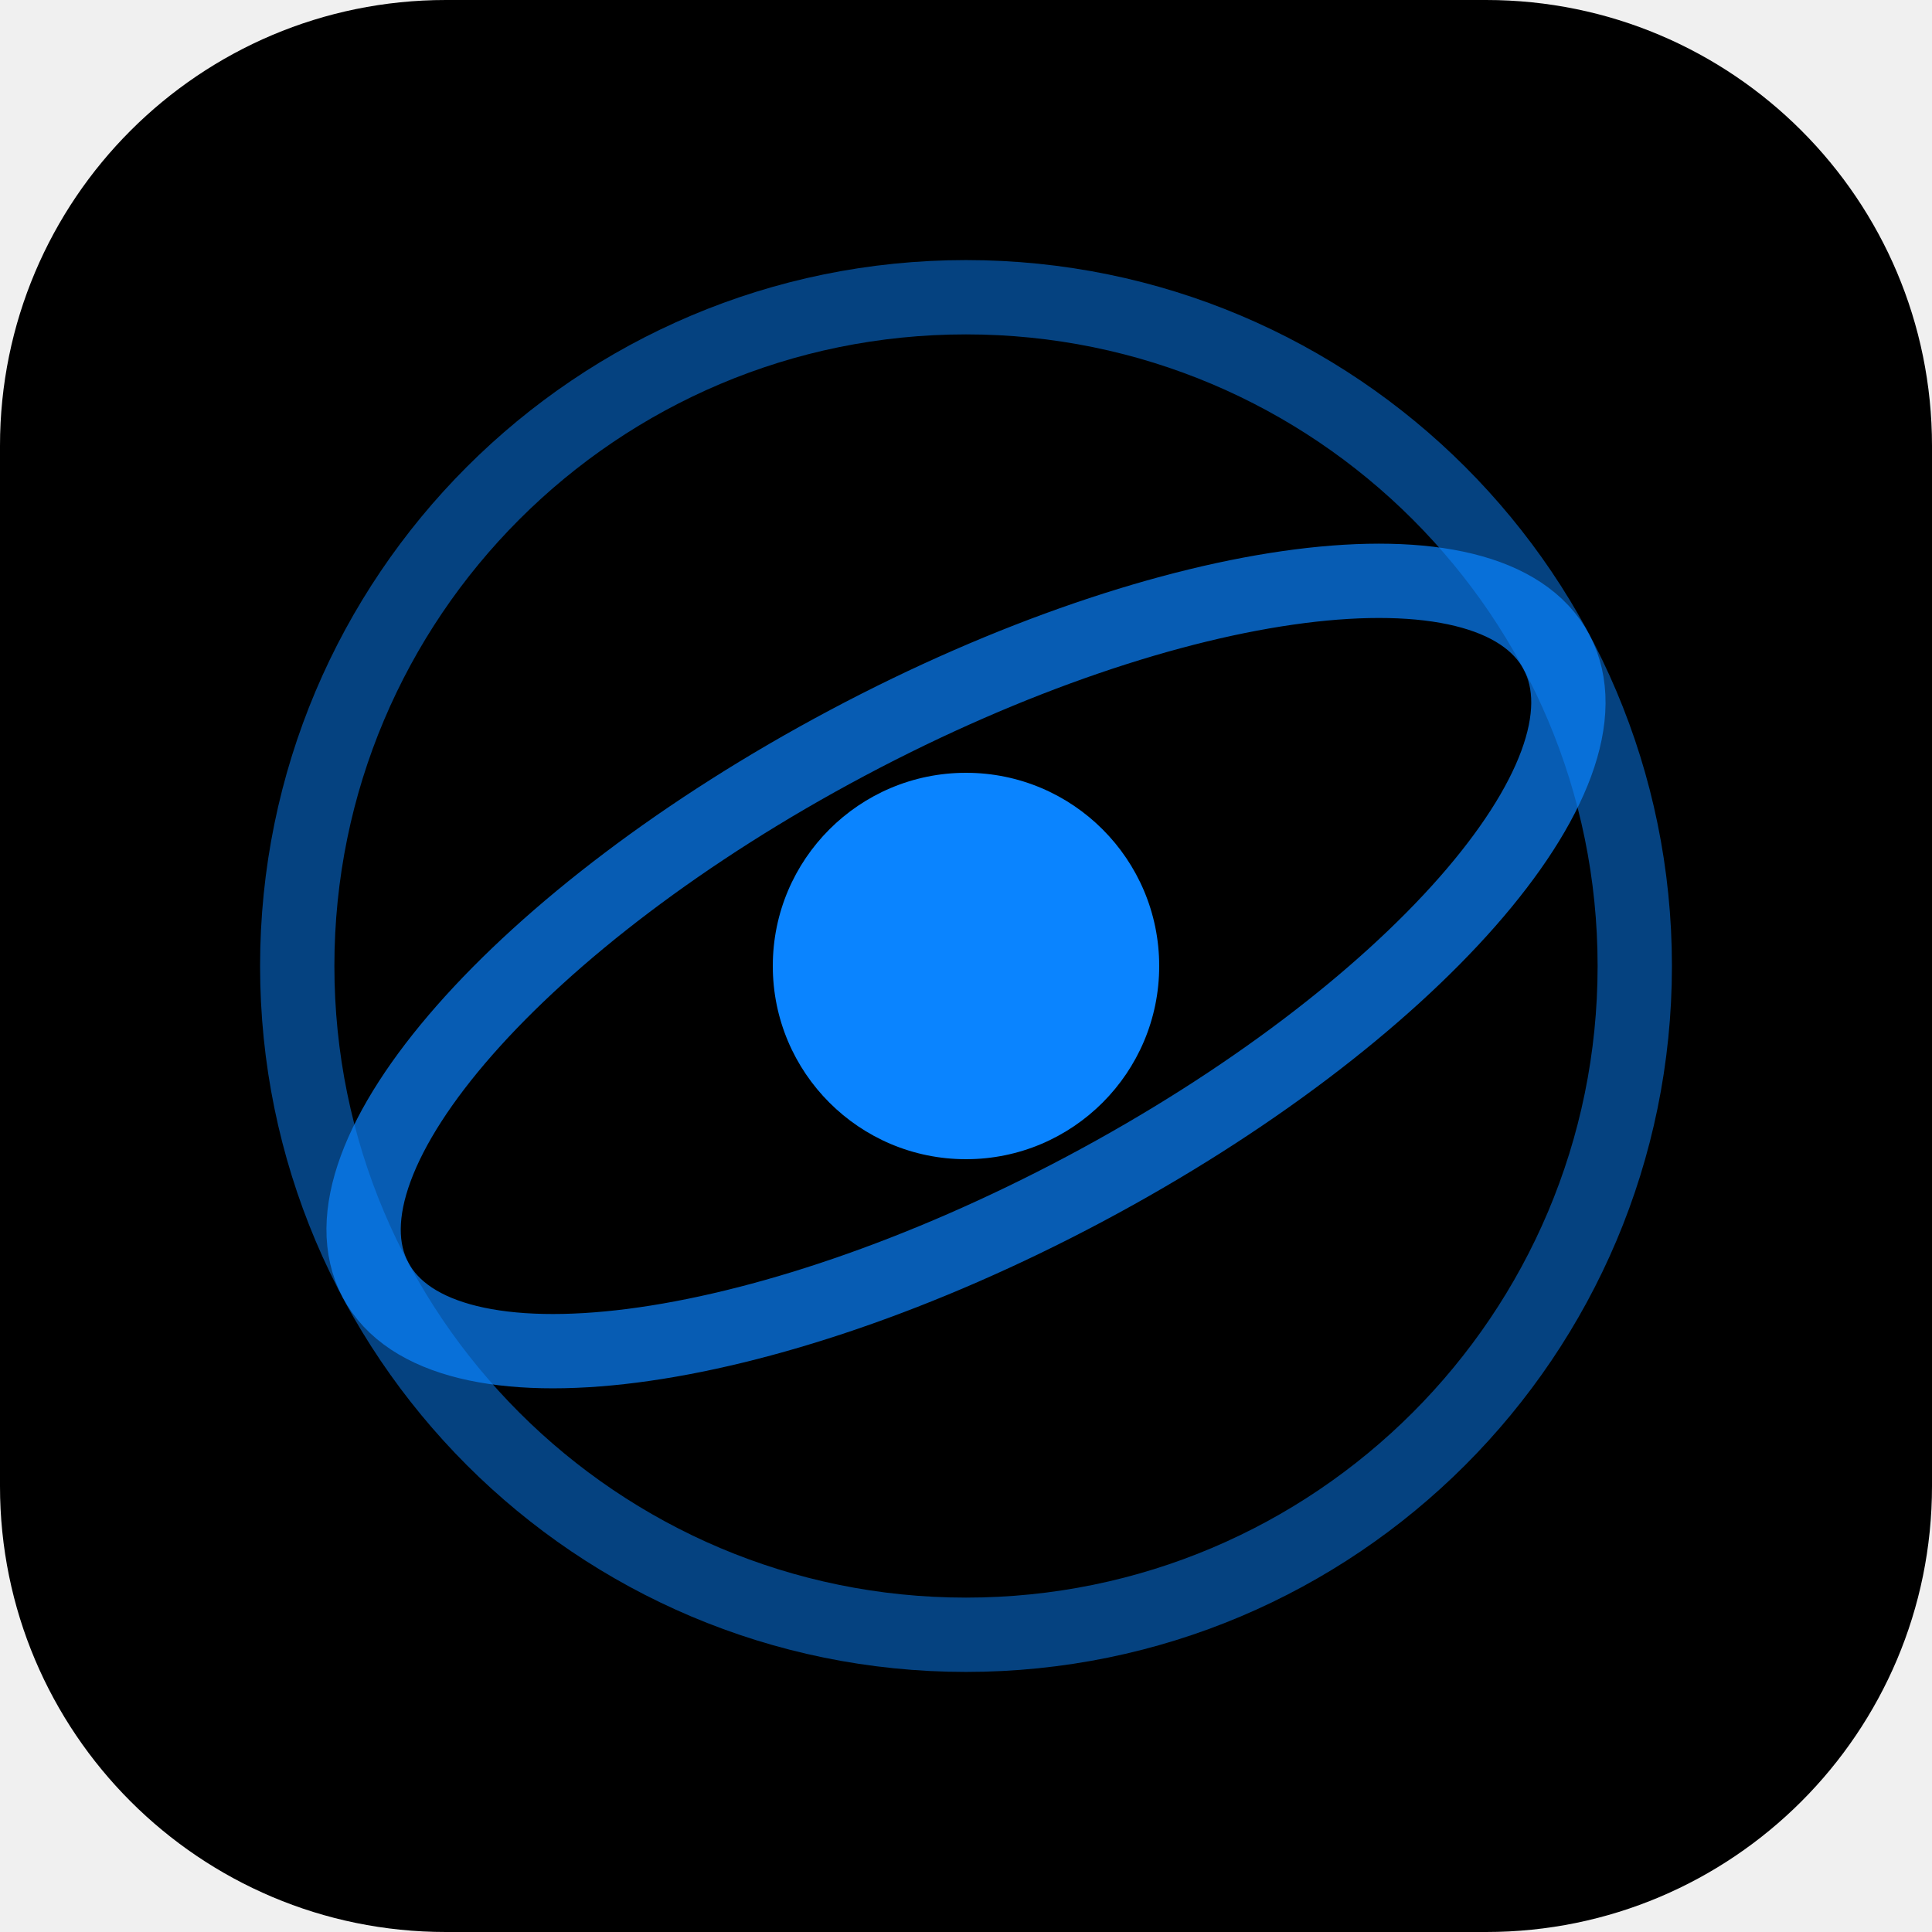
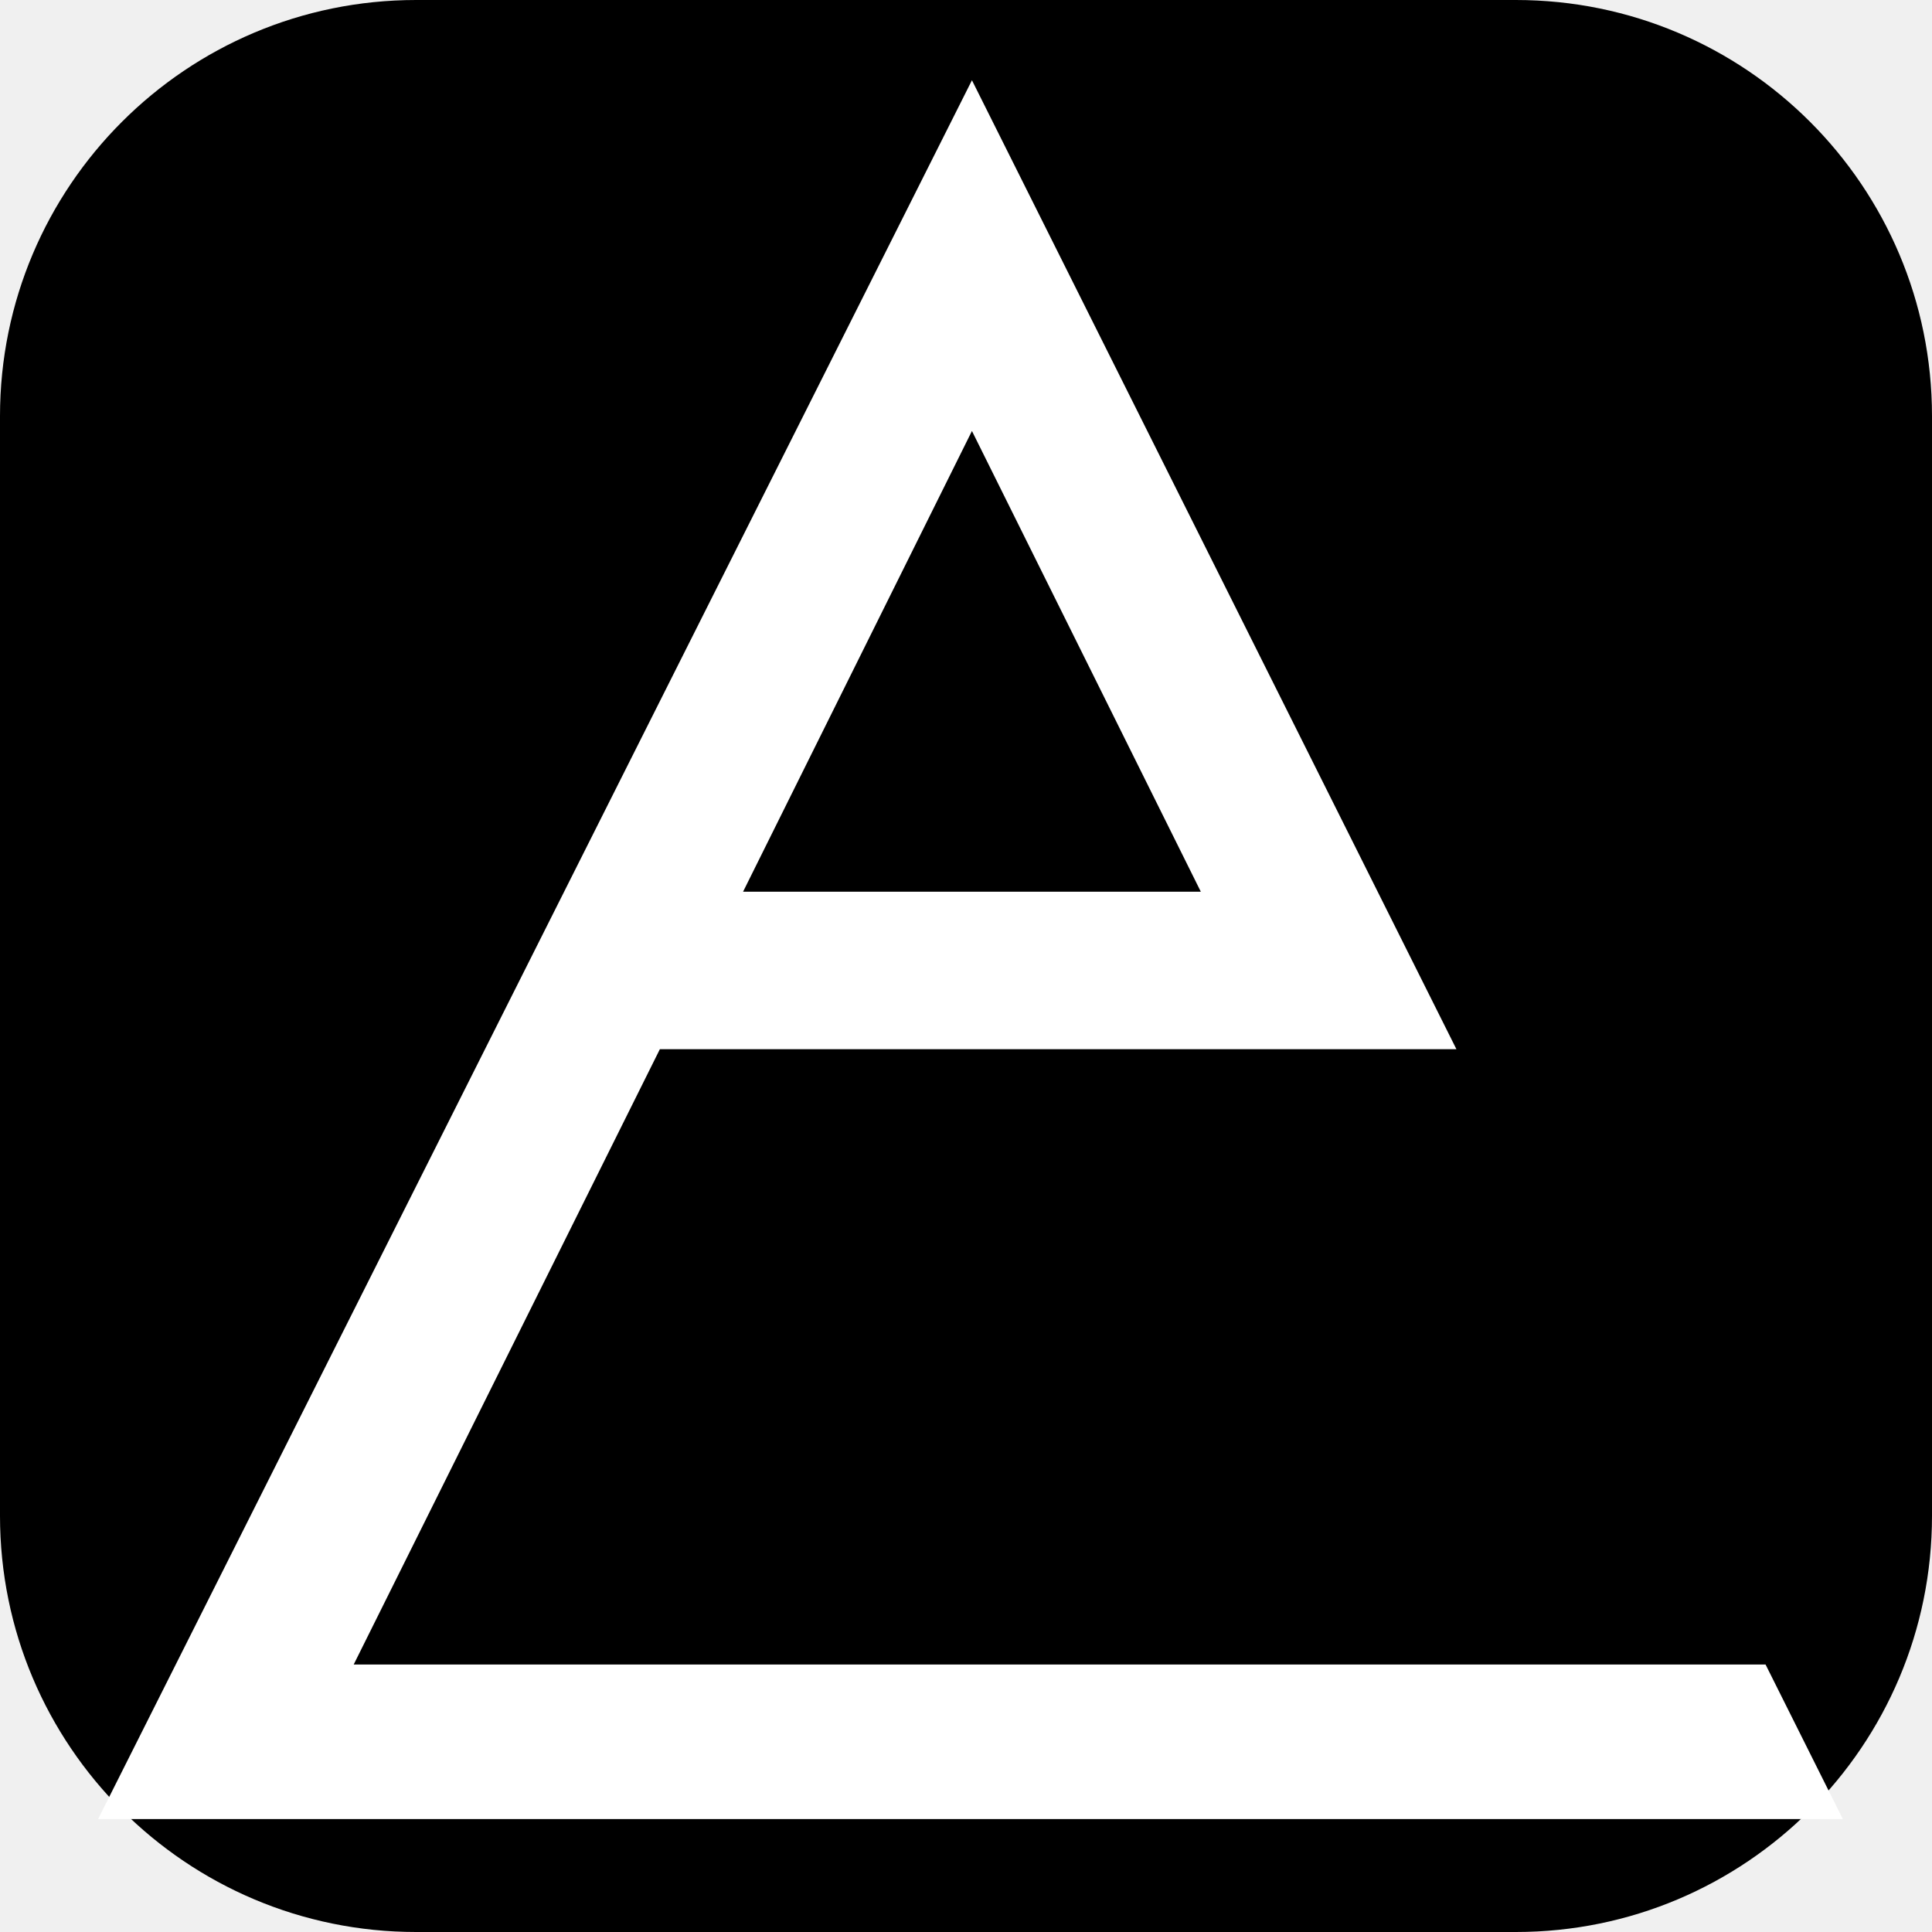
- <svg xmlns="http://www.w3.org/2000/svg" viewBox="0 0 26 26" fill="none">
-   <rect width="26" height="26" rx="6" fill="#000000" />
-   <circle cx="13" cy="13" r="9" stroke="#0a84ff" stroke-opacity="0.5" />
-   <ellipse cx="13" cy="13" rx="9" ry="3.4" stroke="#0a84ff" stroke-opacity="0.7" transform="rotate(-28 13 13)" />
-   <circle cx="13" cy="13" r="2.6" fill="#0a84ff" />
+ <svg xmlns="http://www.w3.org/2000/svg" viewBox="400 300 650 650">
+   <rect x="400" y="300" width="650" height="650" rx="140" fill="#000000" />
+   <path fill="#ffffff" fill-rule="evenodd" d="M727 327L890 653H622L519 860H994L1020 912H433ZM727 445L650 600H804Z" />
</svg>
